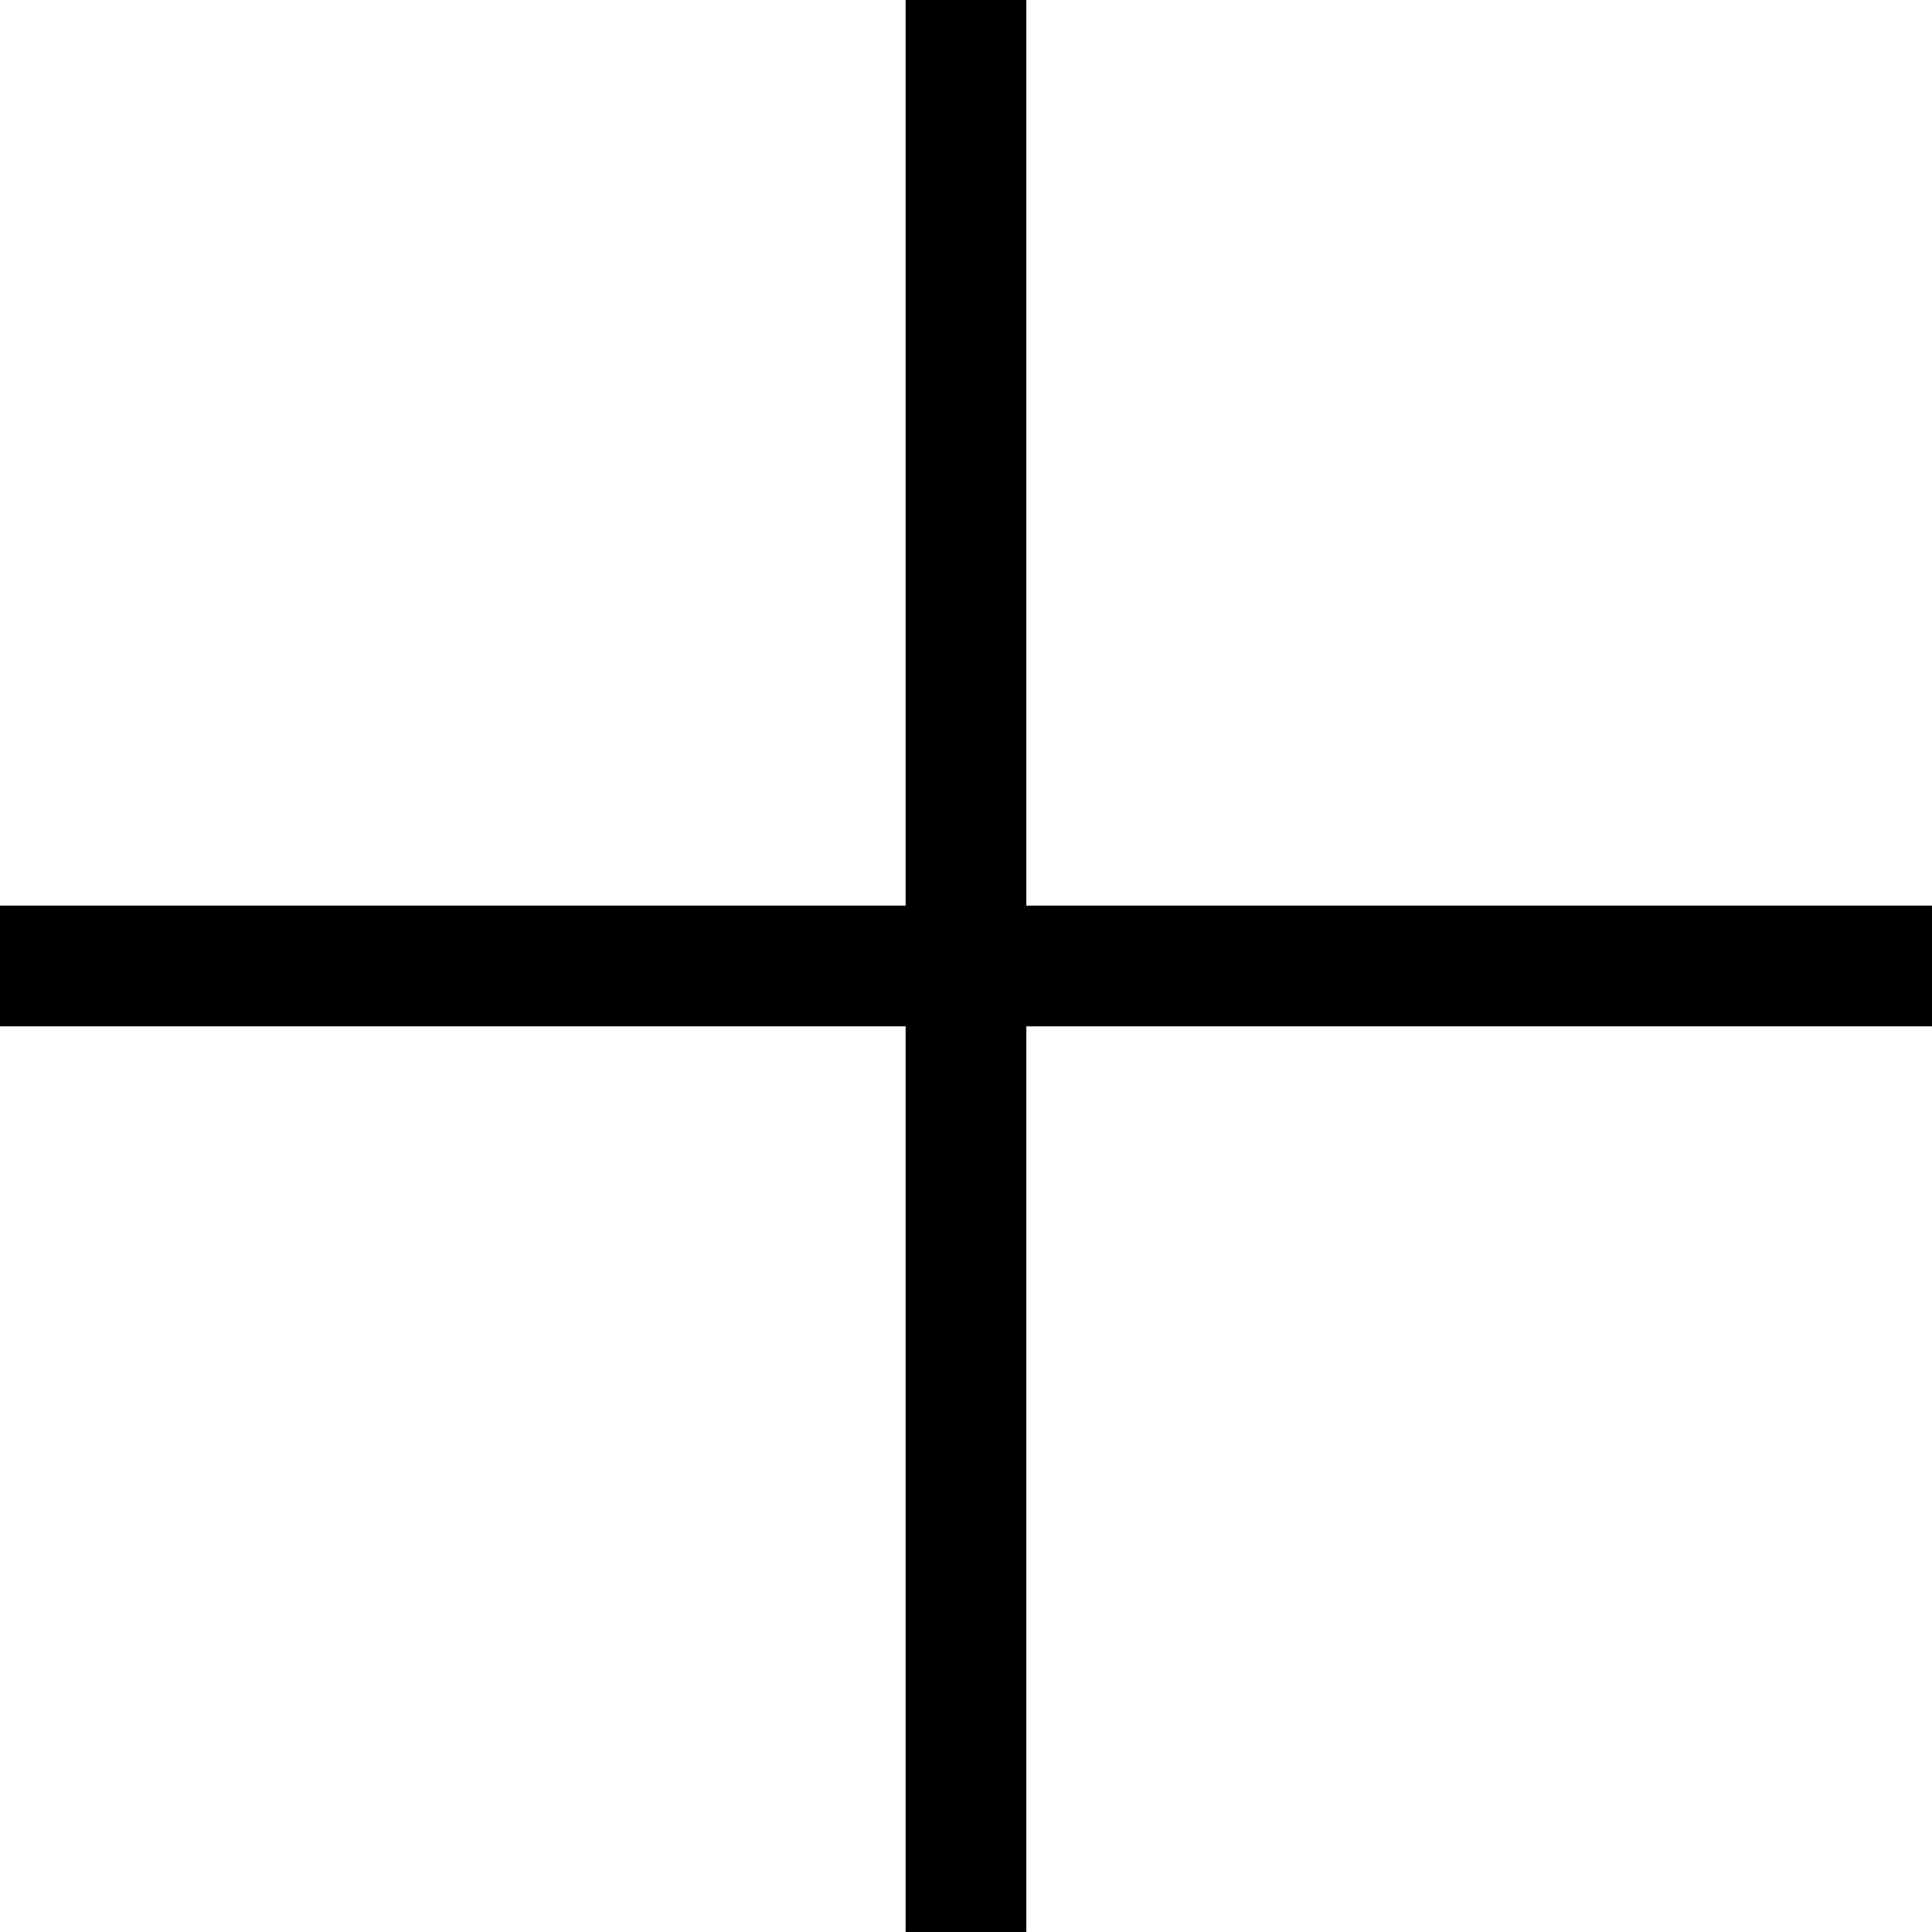
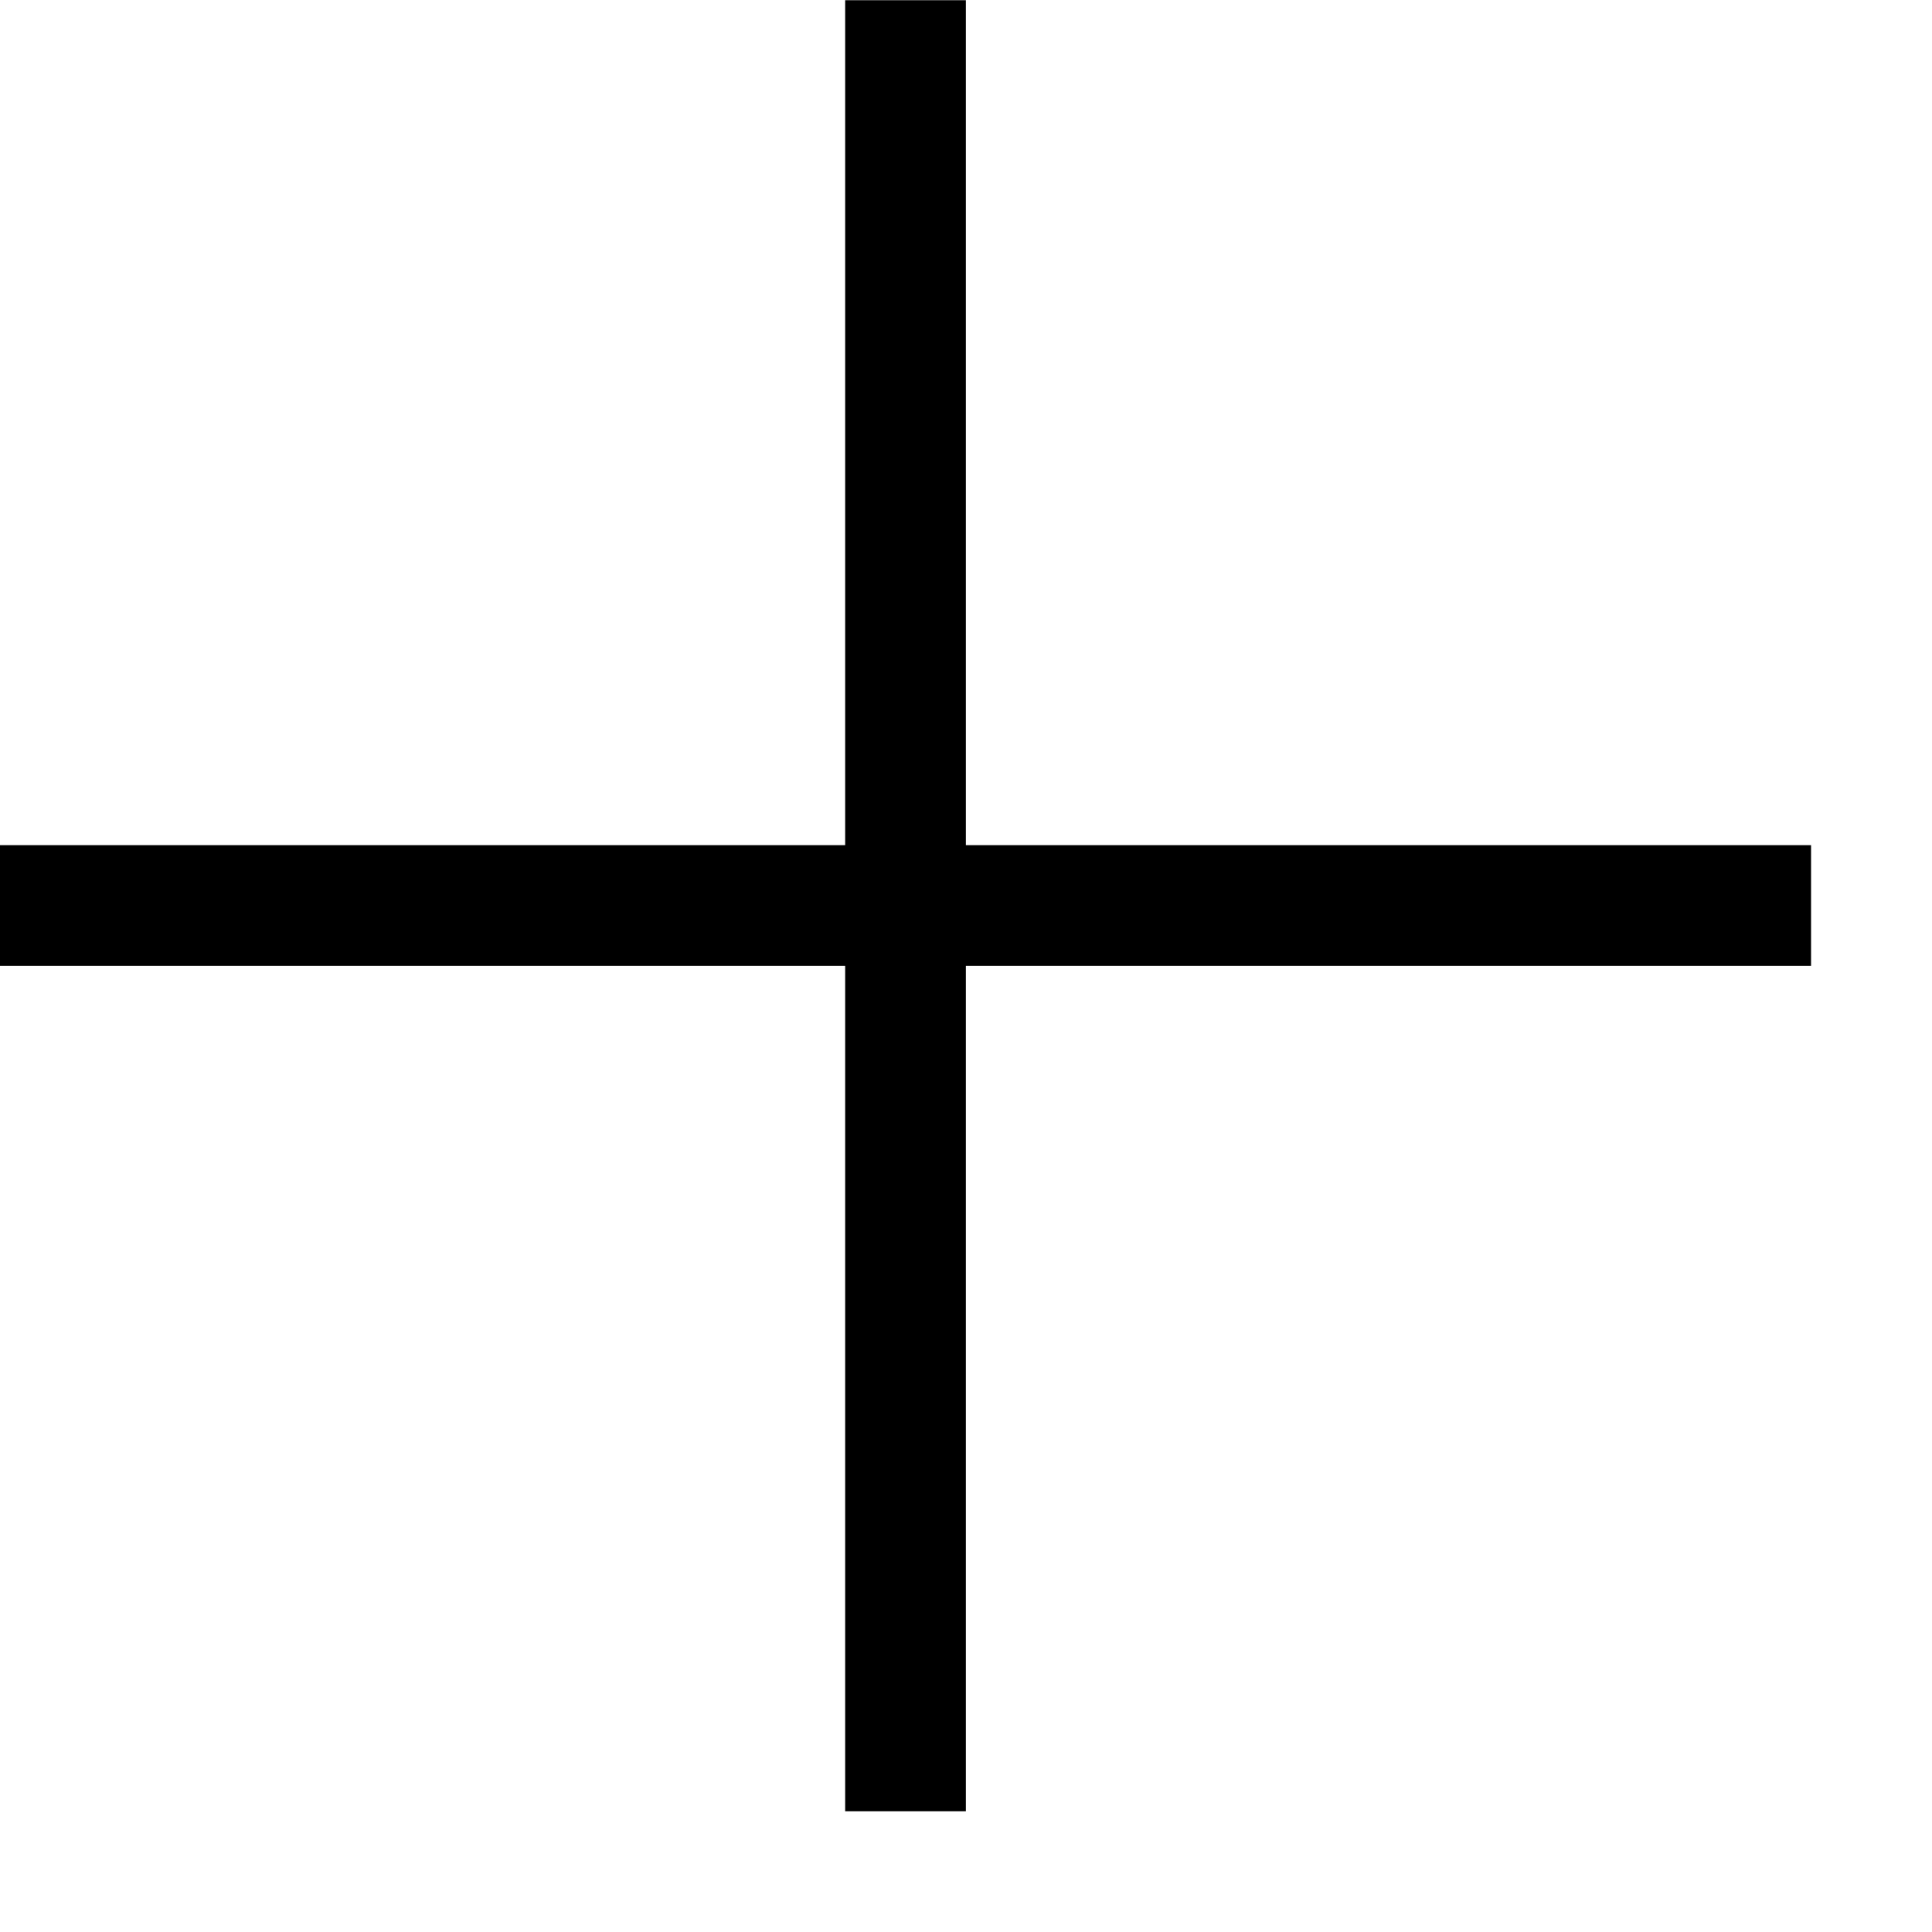
<svg xmlns="http://www.w3.org/2000/svg" width="32" height="32" viewBox="0 0 8.467 8.467" version="1.1" id="svg1">
  <defs id="defs1" />
  <g id="layer1" transform="translate(-0.2645835,-0.2645838)">
-     <path style="fill:none;stroke:#000000;stroke-width:0.529;stroke-linecap:square;stroke-dasharray:none;stroke-opacity:1;paint-order:normal" d="M 0.529,4.498 H 8.467" id="path4" />
-     <path style="fill:none;stroke:#000000;stroke-width:0.529;stroke-linecap:square;stroke-dasharray:none;stroke-opacity:1;paint-order:normal" d="M 4.498,8.467 V 0.529" id="path3" />
+     <path style="fill:none;stroke:#000000;stroke-width:0.529;stroke-linecap:square;stroke-dasharray:none;stroke-opacity:1;paint-order:normal" d="m 0.529,4.233 7.408,-1e-7" id="path4" />
+     <path style="fill:none;stroke:#000000;stroke-width:0.529;stroke-linecap:square;stroke-dasharray:none;stroke-opacity:1;paint-order:normal" d="m 4.233,7.938 2e-7,-7.408" id="path3" />
  </g>
</svg>
